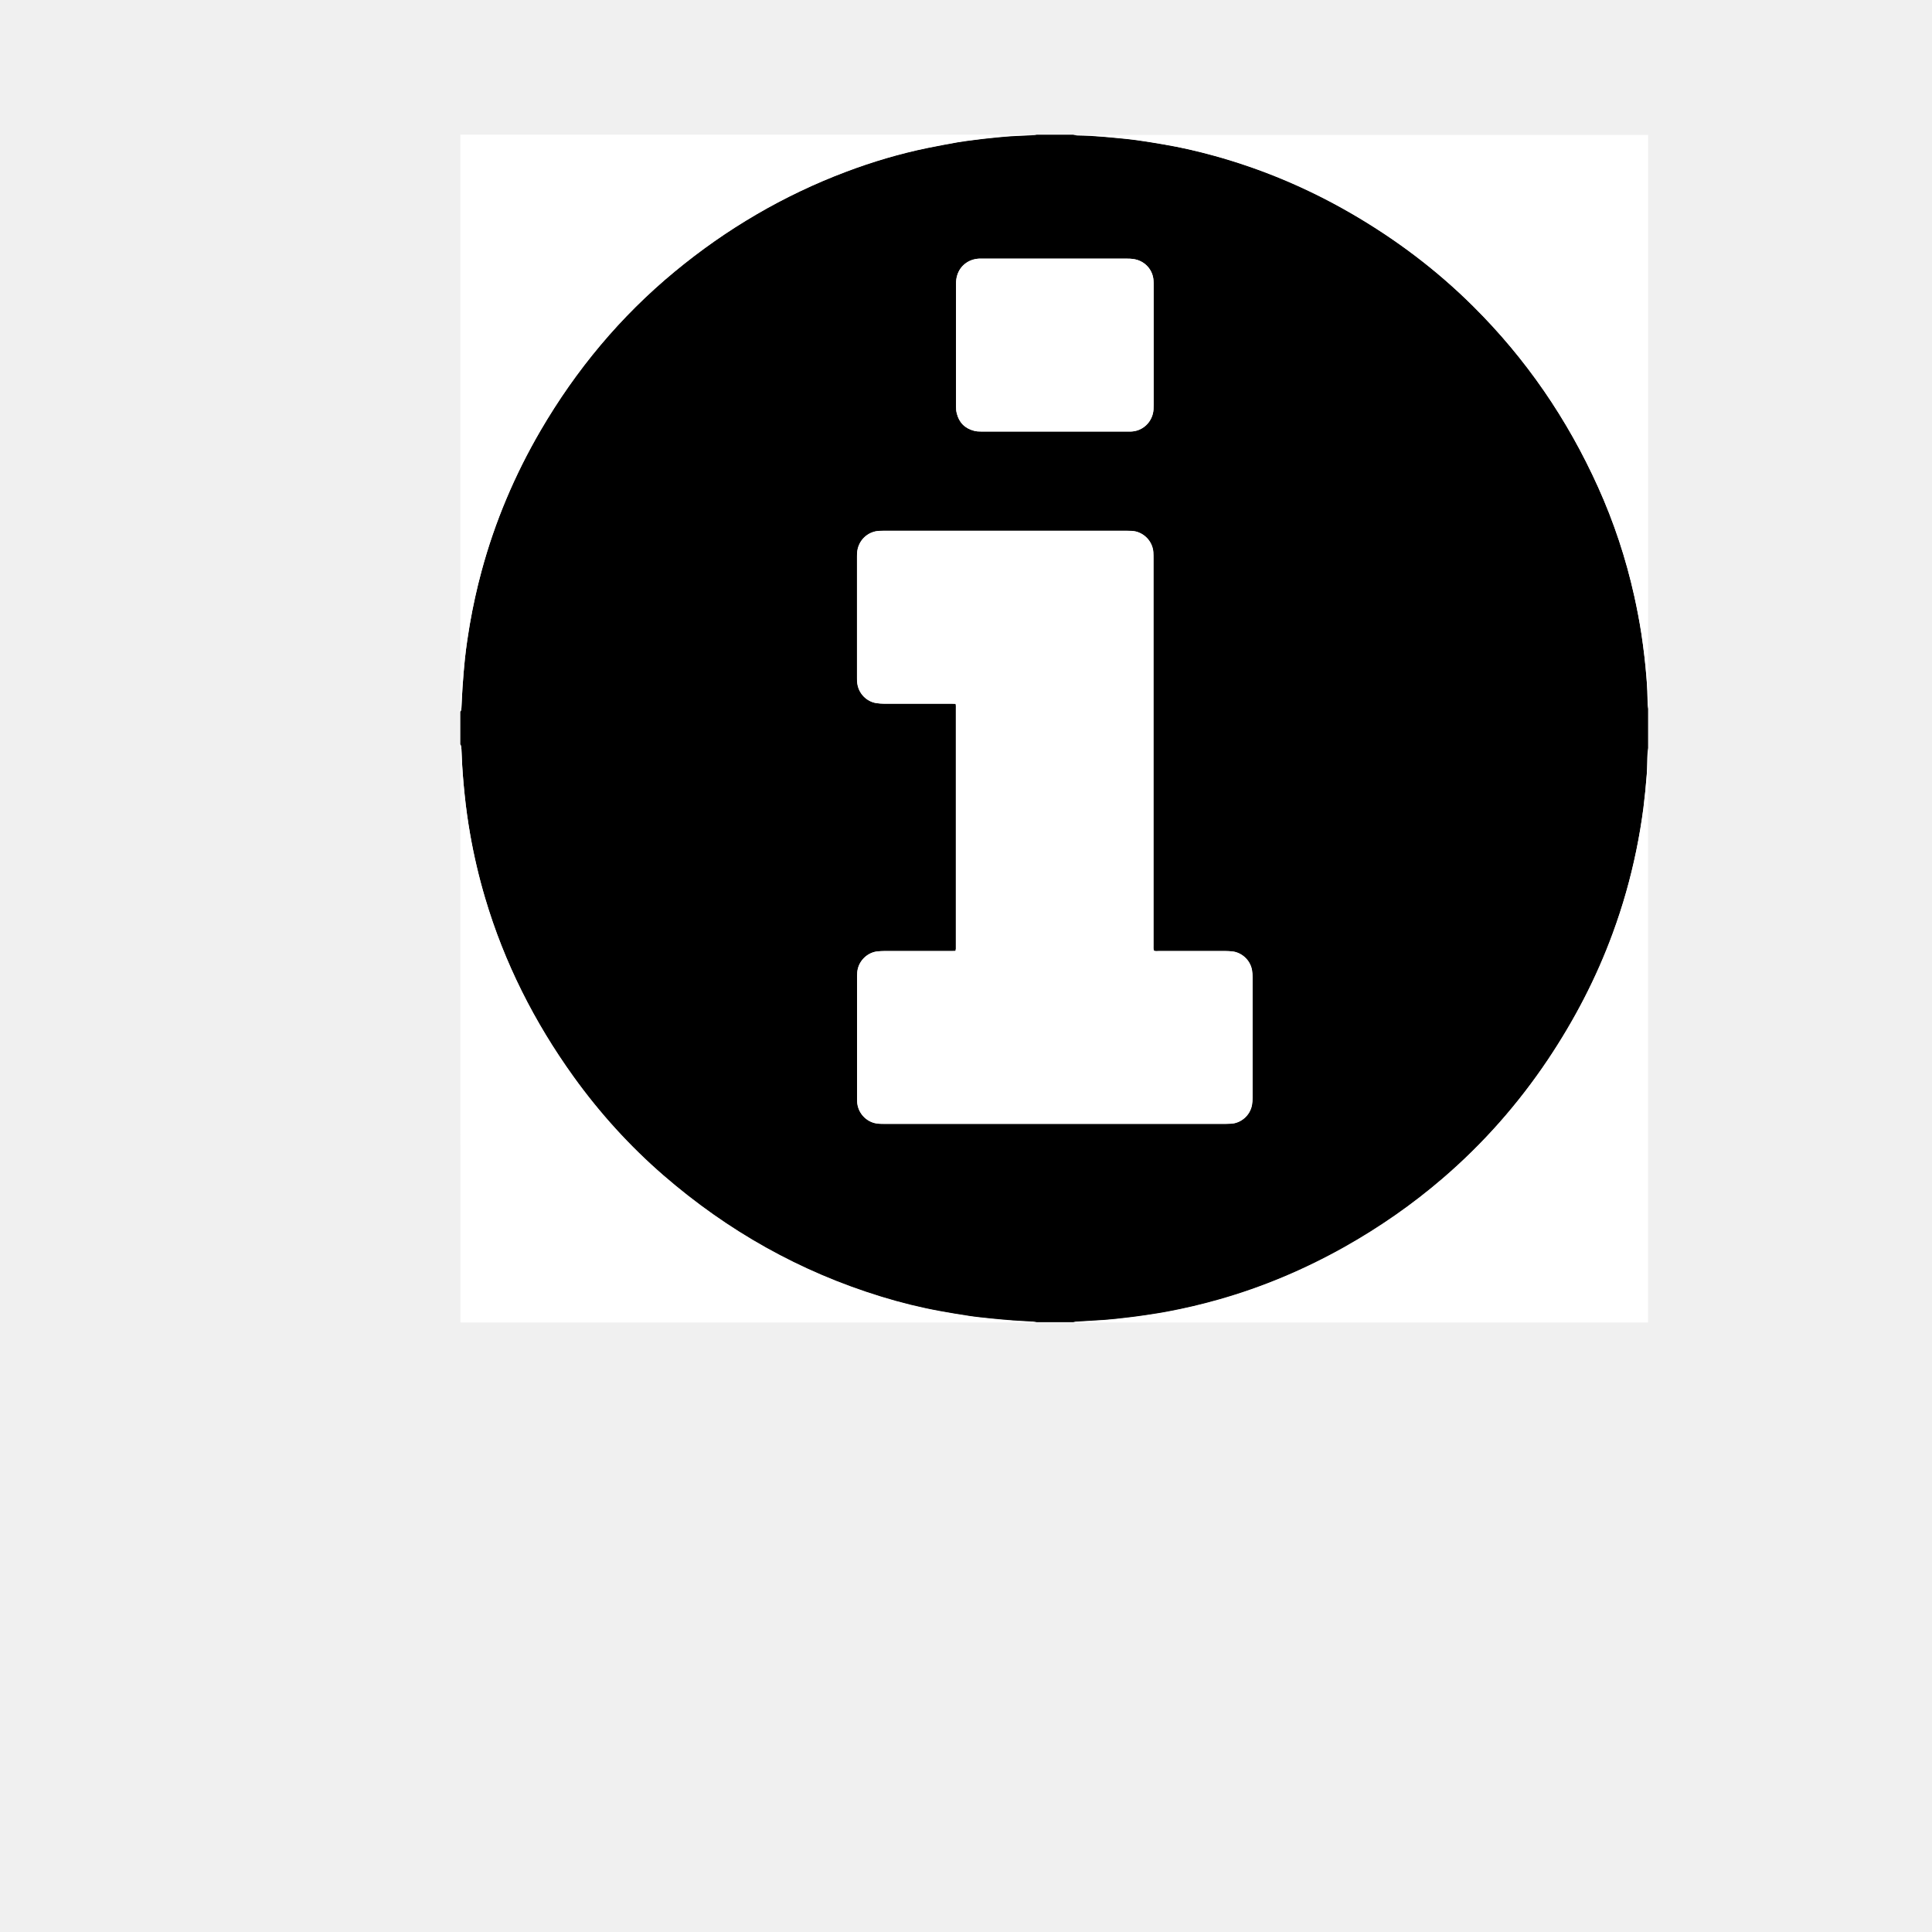
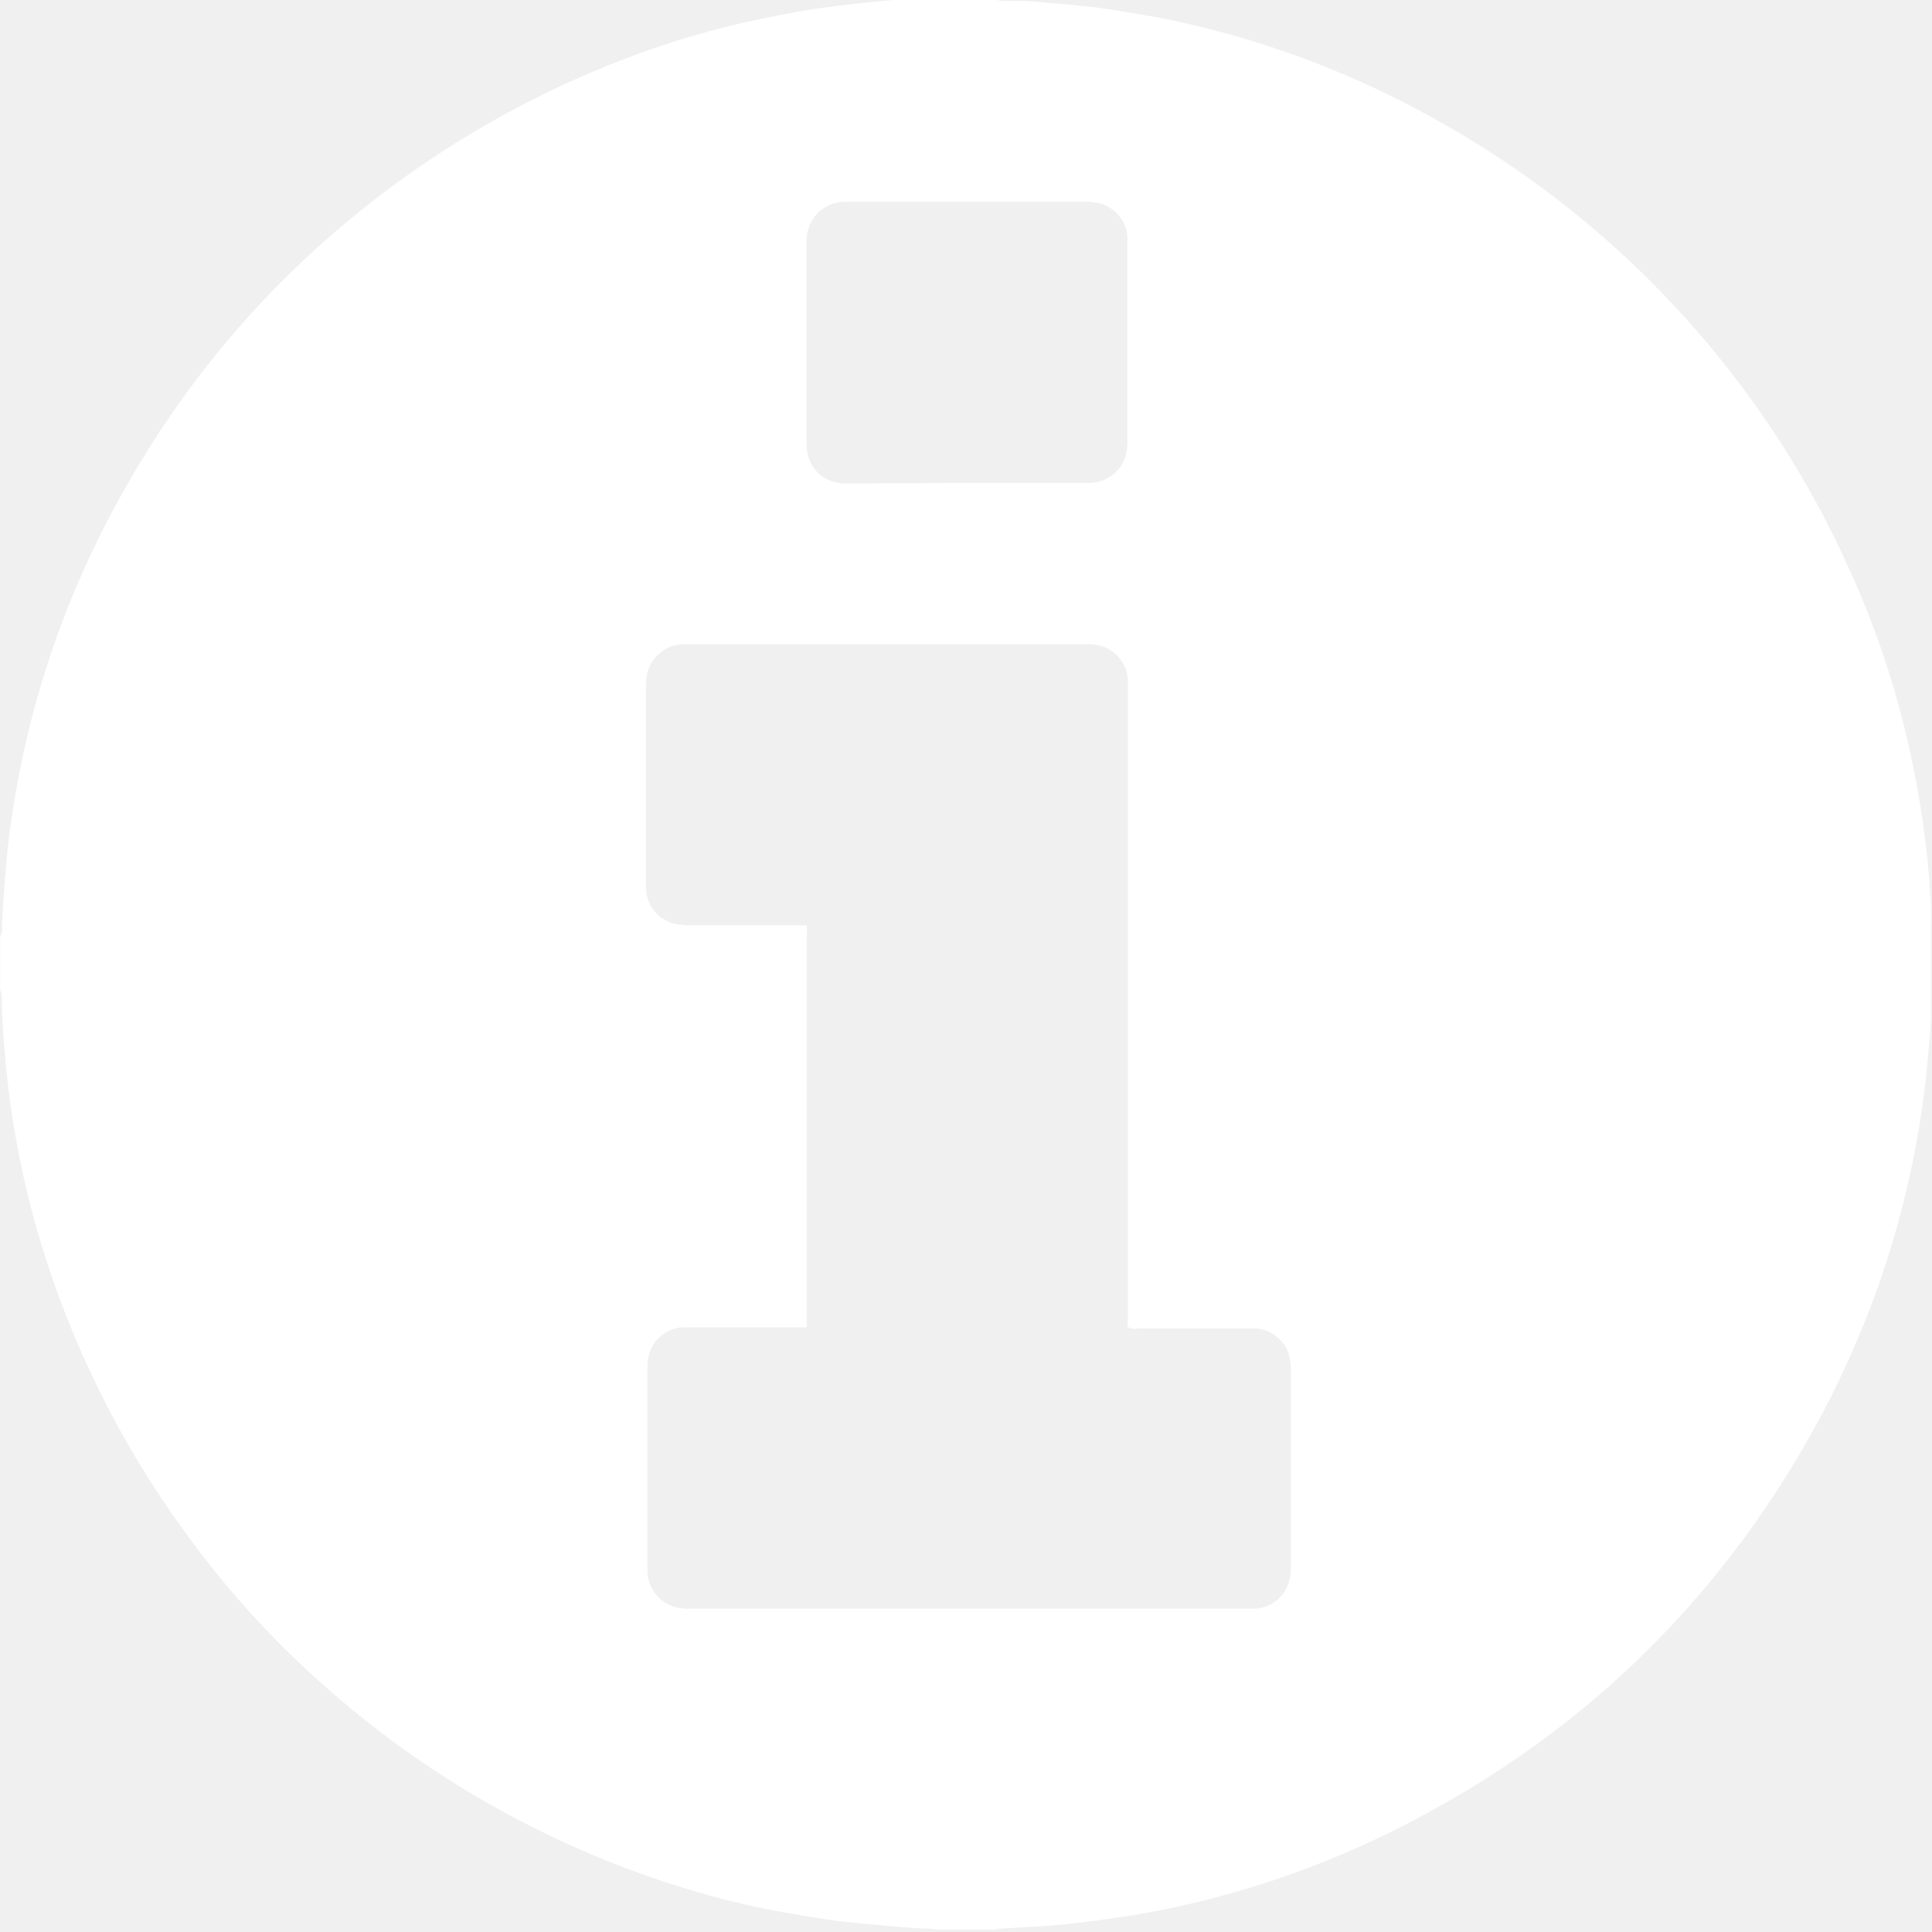
- <svg xmlns="http://www.w3.org/2000/svg" version="1.1" id="Layer_1" x="0px" y="0px" viewBox="0 0 2500 2500" style="enable-background:new 0 0 2500 2500;" xml:space="preserve">
-   <style type="text/css">
- 	.st0{fill:#FFFFFF;}
- </style>
-   <path d="M1341.6,174.3c15.7,0,31.4,0,47,0c1.7,0.3,3.4,0.7,5.2,0.7c5.6,0.2,11.2,0.2,16.8,0.5c10.4,0.7,20.7,1.5,31.1,2.5  c9.9,0.9,19.7,1.9,29.5,3.2c11.4,1.6,22.7,3.5,34.1,5.4c22.2,3.8,44.1,8.8,65.9,14.8c61.6,17,120,41.6,175.4,73.5  c58.4,33.6,111.8,73.7,159.6,121.2c68.4,67.9,122,146.1,161.6,233.9c20.5,45.4,36.1,92.6,46.9,141.2c3.5,15.9,6.6,31.9,9.1,48  c1.6,9.9,2.8,19.9,4,29.9c1,8.4,1.8,16.9,2.5,25.3c0.6,6.5,1,13.1,1.3,19.6c0.3,5.9,0.3,11.8,0.4,17.8c0.1,1.7,0.4,3.4,0.6,5.2  c0,17,0,33.9,0,50.9c-0.2,1.7-0.5,3.4-0.6,5.1c-0.5,9.7-0.3,19.5-1.1,29.2c-1.1,14.4-2.5,28.7-4.3,43c-2.4,18.4-5.4,36.7-9.2,54.9  c-7.5,36.6-17.6,72.3-30.5,107.3c-21.3,58.1-49.7,112.5-84.1,163.9c-38.4,57.2-83.5,108.4-135.8,153.3  c-39.4,33.9-81.9,63.4-127.2,88.9c-51.5,28.9-105.5,51.8-162.3,67.9c-22.1,6.3-44.5,11.6-67.1,15.8c-10.5,2-21.1,3.5-31.7,5.1  c-8.1,1.2-16.2,2.2-24.2,3.1c-8.3,0.9-16.5,1.9-24.8,2.5c-12.6,0.9-25.2,1.5-37.8,2.3c-1.1,0.1-2.1,0.5-3.2,0.7c-15.7,0-31.4,0-47,0  c-1.7-0.3-3.4-0.7-5.2-0.8c-8.6-0.5-17.3-0.8-25.9-1.5c-9.4-0.7-18.8-1.6-28.2-2.5c-9.4-1-18.8-1.9-28.1-3.3  c-12.6-1.9-25.2-4-37.8-6.3c-25.8-4.7-51.2-11-76.2-18.7c-105.1-32.2-198.8-85.1-281.8-157c-43.8-38-82.5-80.7-116.4-127.8  c-50.8-70.7-89.5-147.3-114.3-230.9c-8.1-27.3-14.6-55-19.5-83c-3-17-5.4-34.1-7.1-51.3c-1.7-16.5-3.1-33.1-3.7-49.7  c-0.1-2.9-0.2-5.8-0.4-8.6c-0.2-2.2-0.2-4.5-1.4-6.5c0-14.1,0-28.2,0-42.2c1.6-2.2,1.4-4.9,1.5-7.4c0.5-8.1,0.7-16.3,1.3-24.4  c0.9-12.6,1.9-25.2,3.2-37.7c1.6-14.8,3.8-29.5,6.3-44.1c4-23,9-45.8,15.1-68.3c17.3-64.1,43-124.7,76.4-182  c45.9-78.7,103.3-147.7,173.6-205.7c66.8-55.2,140.7-98.6,221.8-129.2c34.4-13,69.6-23.4,105.6-30.8c12.8-2.6,25.7-5,38.6-7.3  c7.5-1.3,15.2-2.2,22.8-3.2c6-0.8,12-1.5,18.1-2.1c8.9-0.9,17.8-1.9,26.7-2.5c9.9-0.7,19.8-0.9,29.7-1.4  C1338.2,174.9,1339.9,174.5,1341.6,174.3z M1493.2,1230.1c-1-2.1-0.5-4.4-0.5-6.6c0-166.9,0-333.7,0-500.6c0-2.9,0-5.8-0.2-8.6  c-1-12.6-10.1-23.3-22.3-26.5c-3.8-1-7.6-1-11.4-1c-105.3,0-210.5,0-315.8,0c-1.6,0-3.2,0-4.8,0.1c-13.4,0.5-24.7,9.8-28.1,22.8  c-0.8,3.3-1,6.6-1,10c0,52.6,0,105.3,0,157.9c0,1.4,0,2.9,0.1,4.3c1,15.9,13.2,26.4,25.3,27.9c3,0.4,6,0.7,9.1,0.7  c29.3,0.1,58.6,0,87.8,0c1.7,0,3.4,0.1,5.3,0.2c0.5,2.3,0.3,4.4,0.3,6.4c0,102.2,0,204.4,0,306.7c0,1.3,0.1,2.6,0,3.8  c-0.1,0.9-0.3,1.8-0.5,2.9c-2.1,0-4,0.1-5.9,0.1c-28.8,0-57.6,0-86.4,0c-2.7,0-5.4,0.2-8.1,0.4c-12,1-22.5,10-25.8,21.9  c-0.9,3.3-1.1,6.6-1.1,10c0,53.1,0,106.2,0,159.3c0,1.3,0,2.6,0.1,3.8c0.8,12.6,9.6,23.5,21.8,27c4.1,1.2,8.2,1.2,12.4,1.2  c147.7,0,295.3,0,443,0c2.2,0,4.5-0.1,6.7-0.2c13-0.8,24.7-10.9,27-24.5c0.5-2.8,0.7-5.7,0.7-8.6c0-52.3,0-104.6,0-156.9  c0-2.9-0.3-5.8-0.7-8.6c-2.3-13.2-13.5-23.2-26.1-24.4c-2.7-0.2-5.4-0.4-8.1-0.4c-29,0-57.9,0-86.9,0  C1497.1,1230.7,1495.1,1231.1,1493.2,1230.1z M1364.6,558.4c31.2,0,62.4,0,93.6,0c1.8,0,3.5,0,5.3,0c13.5-0.5,24.8-9.6,28.2-22.7  c1-3.9,1.1-7.9,1.1-11.9c0-51.5,0-103,0-154.5c0-2.2,0-4.5-0.2-6.7c-0.9-12.2-9-22.4-20.7-26.2c-4.2-1.4-8.4-1.7-12.8-1.7  c-62.7,0-125.4,0-188.1,0c-1.4,0-2.9,0-4.3,0c-13.4,0.7-24.4,9.1-28.1,21.6c-1.1,3.5-1.5,7.2-1.5,10.9c0,52.9,0,105.9,0,158.8  c0,2.9,0.2,5.8,0.9,8.6c2.9,12.1,10.5,19.8,22.6,22.9c3.1,0.8,6.3,0.9,9.5,0.9C1301.6,558.4,1333.1,558.4,1364.6,558.4z" />
-   <path class="st0" d="M595.7,963.4c1.2,2,1.2,4.3,1.4,6.5c0.2,2.9,0.3,5.7,0.4,8.6c0.6,16.6,2,33.2,3.7,49.7  c1.8,17.2,4.2,34.3,7.1,51.3c4.9,28,11.4,55.7,19.5,83c24.8,83.6,63.5,160.2,114.3,230.9c33.9,47.1,72.5,89.8,116.4,127.8  c83,71.9,176.7,124.8,281.8,157c25,7.7,50.4,14,76.2,18.7c12.6,2.3,25.2,4.4,37.8,6.3c9.3,1.4,18.7,2.3,28.1,3.3  c9.4,1,18.8,1.8,28.2,2.5c8.6,0.6,17.2,0.9,25.9,1.5c1.7,0.1,3.4,0.5,5.2,0.8c-248.6,0-497.3,0-745.9,0  C595.7,1462,595.7,1212.7,595.7,963.4z" />
-   <path class="st0" d="M1341.6,174.3c-1.7,0.3-3.4,0.7-5.2,0.7c-9.9,0.5-19.8,0.7-29.7,1.4c-8.9,0.6-17.8,1.6-26.7,2.5  c-6,0.6-12.1,1.3-18.1,2.1c-7.6,1-15.2,1.9-22.8,3.2c-12.9,2.3-25.8,4.7-38.6,7.3c-36,7.4-71.2,17.8-105.6,30.8  c-81.2,30.6-155,74-221.8,129.2c-70.3,58.1-127.7,127.1-173.6,205.7c-33.4,57.3-59.1,117.9-76.4,182c-6.1,22.5-11.1,45.3-15.1,68.3  c-2.5,14.7-4.7,29.4-6.3,44.1c-1.4,12.6-2.3,25.2-3.2,37.7c-0.6,8.1-0.8,16.3-1.3,24.4c-0.2,2.5,0,5.1-1.5,7.4  c0-249,0-497.9,0-746.9C844.4,174.3,1093,174.3,1341.6,174.3z" />
-   <path class="st0" d="M1388.7,1711.3c1.1-0.2,2.1-0.6,3.2-0.7c12.6-0.8,25.2-1.4,37.8-2.3c8.3-0.6,16.6-1.5,24.8-2.5  c8.1-0.9,16.2-1.9,24.2-3.1c10.6-1.6,21.2-3.1,31.7-5.1c22.6-4.3,45-9.5,67.1-15.8c56.8-16.2,110.8-39,162.3-67.9  c45.3-25.5,87.8-55,127.2-88.9c52.2-44.9,97.4-96.1,135.8-153.3c34.4-51.3,62.8-105.8,84.1-163.9c12.9-35,23-70.8,30.5-107.3  c3.7-18.2,6.8-36.5,9.2-54.9c1.8-14.3,3.2-28.6,4.3-43c0.8-9.7,0.6-19.5,1.1-29.2c0.1-1.7,0.4-3.4,0.6-5.1c0,247.7,0,495.4,0,743  C1884.7,1711.3,1636.7,1711.3,1388.7,1711.3z" />
-   <path class="st0" d="M2132.7,917.3c-0.2-1.7-0.6-3.4-0.6-5.2c-0.2-5.9-0.2-11.8-0.4-17.8c-0.3-6.5-0.7-13.1-1.3-19.6  c-0.7-8.4-1.5-16.9-2.5-25.3c-1.2-10-2.5-20-4-29.9c-2.5-16.1-5.6-32.1-9.1-48c-10.8-48.7-26.4-95.8-46.9-141.2  c-39.6-87.8-93.2-166-161.6-233.9c-47.8-47.5-101.3-87.6-159.6-121.2c-55.4-31.9-113.8-56.5-175.4-73.5c-21.7-6-43.6-11.1-65.9-14.8  c-11.3-1.9-22.7-3.9-34.1-5.4c-9.8-1.4-19.7-2.3-29.5-3.2c-10.3-1-20.7-1.8-31.1-2.5c-5.6-0.4-11.2-0.3-16.8-0.5  c-1.7-0.1-3.4-0.5-5.2-0.7c248,0,496,0,744,0C2132.7,422,2132.7,669.7,2132.7,917.3z" />
-   <path class="st0" d="M1493.2,1230.1c1.9,1,3.8,0.6,5.7,0.6c29,0,57.9,0,86.9,0c2.7,0,5.4,0.2,8.1,0.4c12.6,1.2,23.9,11.1,26.1,24.4  c0.5,2.8,0.7,5.7,0.7,8.6c0,52.3,0,104.6,0,156.9c0,2.9-0.3,5.8-0.7,8.6c-2.3,13.7-14,23.7-27,24.5c-2.2,0.1-4.5,0.2-6.7,0.2  c-147.7,0-295.3,0-443,0c-4.2,0-8.3-0.1-12.4-1.2c-12.2-3.5-21-14.3-21.8-27c-0.1-1.3-0.1-2.6-0.1-3.8c0-53.1,0-106.2,0-159.3  c0-3.4,0.2-6.7,1.1-10c3.2-11.9,13.8-20.9,25.8-21.9c2.7-0.2,5.4-0.4,8.1-0.4c28.8,0,57.6,0,86.4,0c1.9,0,3.8-0.1,5.9-0.1  c0.2-1.1,0.5-2,0.5-2.9c0.1-1.3,0-2.6,0-3.8c0-102.2,0-204.4,0-306.7c0-2,0.2-4.1-0.3-6.4c-1.9-0.1-3.6-0.2-5.3-0.2  c-29.3,0-58.6,0-87.8,0c-3,0-6.1-0.3-9.1-0.7c-12.1-1.6-24.2-12-25.3-27.9c-0.1-1.4-0.1-2.9-0.1-4.3c0-52.6,0-105.3,0-157.9  c0-3.4,0.1-6.7,1-10c3.3-13.1,14.6-22.3,28.1-22.8c1.6-0.1,3.2-0.1,4.8-0.1c105.3,0,210.5,0,315.8,0c3.8,0,7.6,0,11.4,1  c12.2,3.2,21.3,13.9,22.3,26.5c0.2,2.9,0.2,5.8,0.2,8.6c0,166.9,0,333.7,0,500.6C1492.7,1225.7,1492.3,1228,1493.2,1230.1z" />
-   <path class="st0" d="M1364.6,558.4c-31.5,0-63,0-94.5,0c-3.2,0-6.4-0.1-9.5-0.9c-12.1-3.2-19.7-10.8-22.6-22.9  c-0.7-2.8-0.9-5.7-0.9-8.6c-0.1-52.9,0-105.9,0-158.8c0-3.7,0.4-7.3,1.5-10.9c3.8-12.5,14.8-20.9,28.1-21.6c1.4-0.1,2.9,0,4.3,0  c62.7,0,125.4,0,188.1,0c4.3,0,8.6,0.4,12.8,1.7c11.7,3.8,19.8,14,20.7,26.2c0.2,2.2,0.2,4.5,0.2,6.7c0,51.5,0,103,0,154.5  c0,4,0,8-1.1,11.9c-3.5,13-14.7,22.2-28.2,22.7c-1.8,0.1-3.5,0-5.3,0C1427,558.4,1395.8,558.4,1364.6,558.4z" />
+ <svg xmlns="http://www.w3.org/2000/svg" id="Layer_1" data-name="Layer 1" viewBox="0 0 121.87 121.85">
+   <defs>
+     <style>.cls-1{fill:#fff;}</style>
+   </defs>
+   <path class="cls-1" d="M1248.21,1189.07h3.73a2.35,2.35,0,0,0,.41.06c.44,0,.89,0,1.33,0,.82.06,1.64.12,2.47.2s1.56.15,2.34.25,1.8.28,2.7.43c1.76.3,3.5.7,5.23,1.17a59.48,59.48,0,0,1,13.91,5.83,61,61,0,0,1,25.47,28.16,57.44,57.44,0,0,1,3.72,11.2c.28,1.26.52,2.53.72,3.81.13.79.22,1.58.32,2.37s.14,1.34.2,2c0,.52.08,1,.1,1.55s0,.94,0,1.41c0,.13,0,.27,0,.41v4c0,.13,0,.27,0,.4,0,.77,0,1.55-.09,2.32-.09,1.14-.2,2.28-.34,3.41-.19,1.46-.43,2.91-.73,4.35a58.49,58.49,0,0,1-2.42,8.51,61.18,61.18,0,0,1-6.67,13,60,60,0,0,1-10.77,12.16,62.17,62.17,0,0,1-10.09,7,59.26,59.26,0,0,1-12.87,5.38q-2.63.75-5.32,1.25c-.83.16-1.67.28-2.51.4-.64.1-1.28.17-1.92.25s-1.31.15-2,.2c-1,.07-2,.12-3,.18-.09,0-.17,0-.25.06h-3.73a3.44,3.44,0,0,0-.41-.06c-.68,0-1.37-.06-2.05-.12s-1.49-.13-2.24-.2-1.49-.15-2.23-.26q-1.5-.23-3-.5a52.47,52.47,0,0,1-6-1.48,61.21,61.21,0,0,1-22.35-12.45,58.94,58.94,0,0,1-9.23-10.13,60.88,60.88,0,0,1-9.06-18.31,58.72,58.72,0,0,1-1.55-6.58c-.24-1.35-.43-2.7-.56-4.07s-.25-2.62-.29-3.94c0-.23,0-.46,0-.68a1.16,1.16,0,0,0-.11-.52v-3.35a1,1,0,0,0,.12-.59c0-.64.06-1.29.1-1.93.07-1,.15-2,.25-3,.13-1.17.3-2.34.5-3.5q.48-2.74,1.2-5.42a59.19,59.19,0,0,1,6.06-14.43,60.33,60.33,0,0,1,13.77-16.31,61.63,61.63,0,0,1,17.59-10.25,55,55,0,0,1,8.37-2.44c1-.21,2-.4,3.06-.58.59-.1,1.21-.17,1.81-.25l1.44-.17c.71-.07,1.41-.15,2.12-.2s1.57-.07,2.36-.11A1.77,1.77,0,0,0,1248.21,1189.07Zm12,83.72a1.17,1.17,0,0,1,0-.52v-39.7c0-.23,0-.46,0-.68a2.39,2.39,0,0,0-1.77-2.1,3.49,3.49,0,0,0-.9-.08h-25.42a2.4,2.4,0,0,0-2.23,1.81,3.32,3.32,0,0,0-.08.79v12.52c0,.11,0,.23,0,.34a2.35,2.35,0,0,0,2,2.21,5.42,5.42,0,0,0,.72.06h7l.42,0a2.24,2.24,0,0,1,0,.51v24.32c0,.1,0,.21,0,.3s0,.14,0,.23h-7.32c-.21,0-.43,0-.64,0a2.38,2.38,0,0,0-2,1.74,3,3,0,0,0-.09.79V1288c0,.1,0,.21,0,.3a2.4,2.4,0,0,0,1.73,2.14,3.43,3.43,0,0,0,1,.1h35.13l.53,0a2.36,2.36,0,0,0,2.14-1.94,3.89,3.89,0,0,0,.06-.68v-12.44a4.84,4.84,0,0,0-.06-.68,2.37,2.37,0,0,0-2.07-1.93c-.21,0-.43,0-.64,0h-6.89A.86.86,0,0,1,1260.23,1272.8Zm-10.2-53.26h7.84a2.39,2.39,0,0,0,2.24-1.8,3.77,3.77,0,0,0,.09-.94v-12.25c0-.17,0-.36,0-.53a2.36,2.36,0,0,0-1.64-2.08,3.14,3.14,0,0,0-1-.13h-15.26a2.4,2.4,0,0,0-2.23,1.71,2.88,2.88,0,0,0-.12.86V1217a2.81,2.81,0,0,0,.07.68,2.32,2.32,0,0,0,1.79,1.82,3,3,0,0,0,.75.07Z" transform="translate(-1189.06 -1189.07)" />
</svg>
